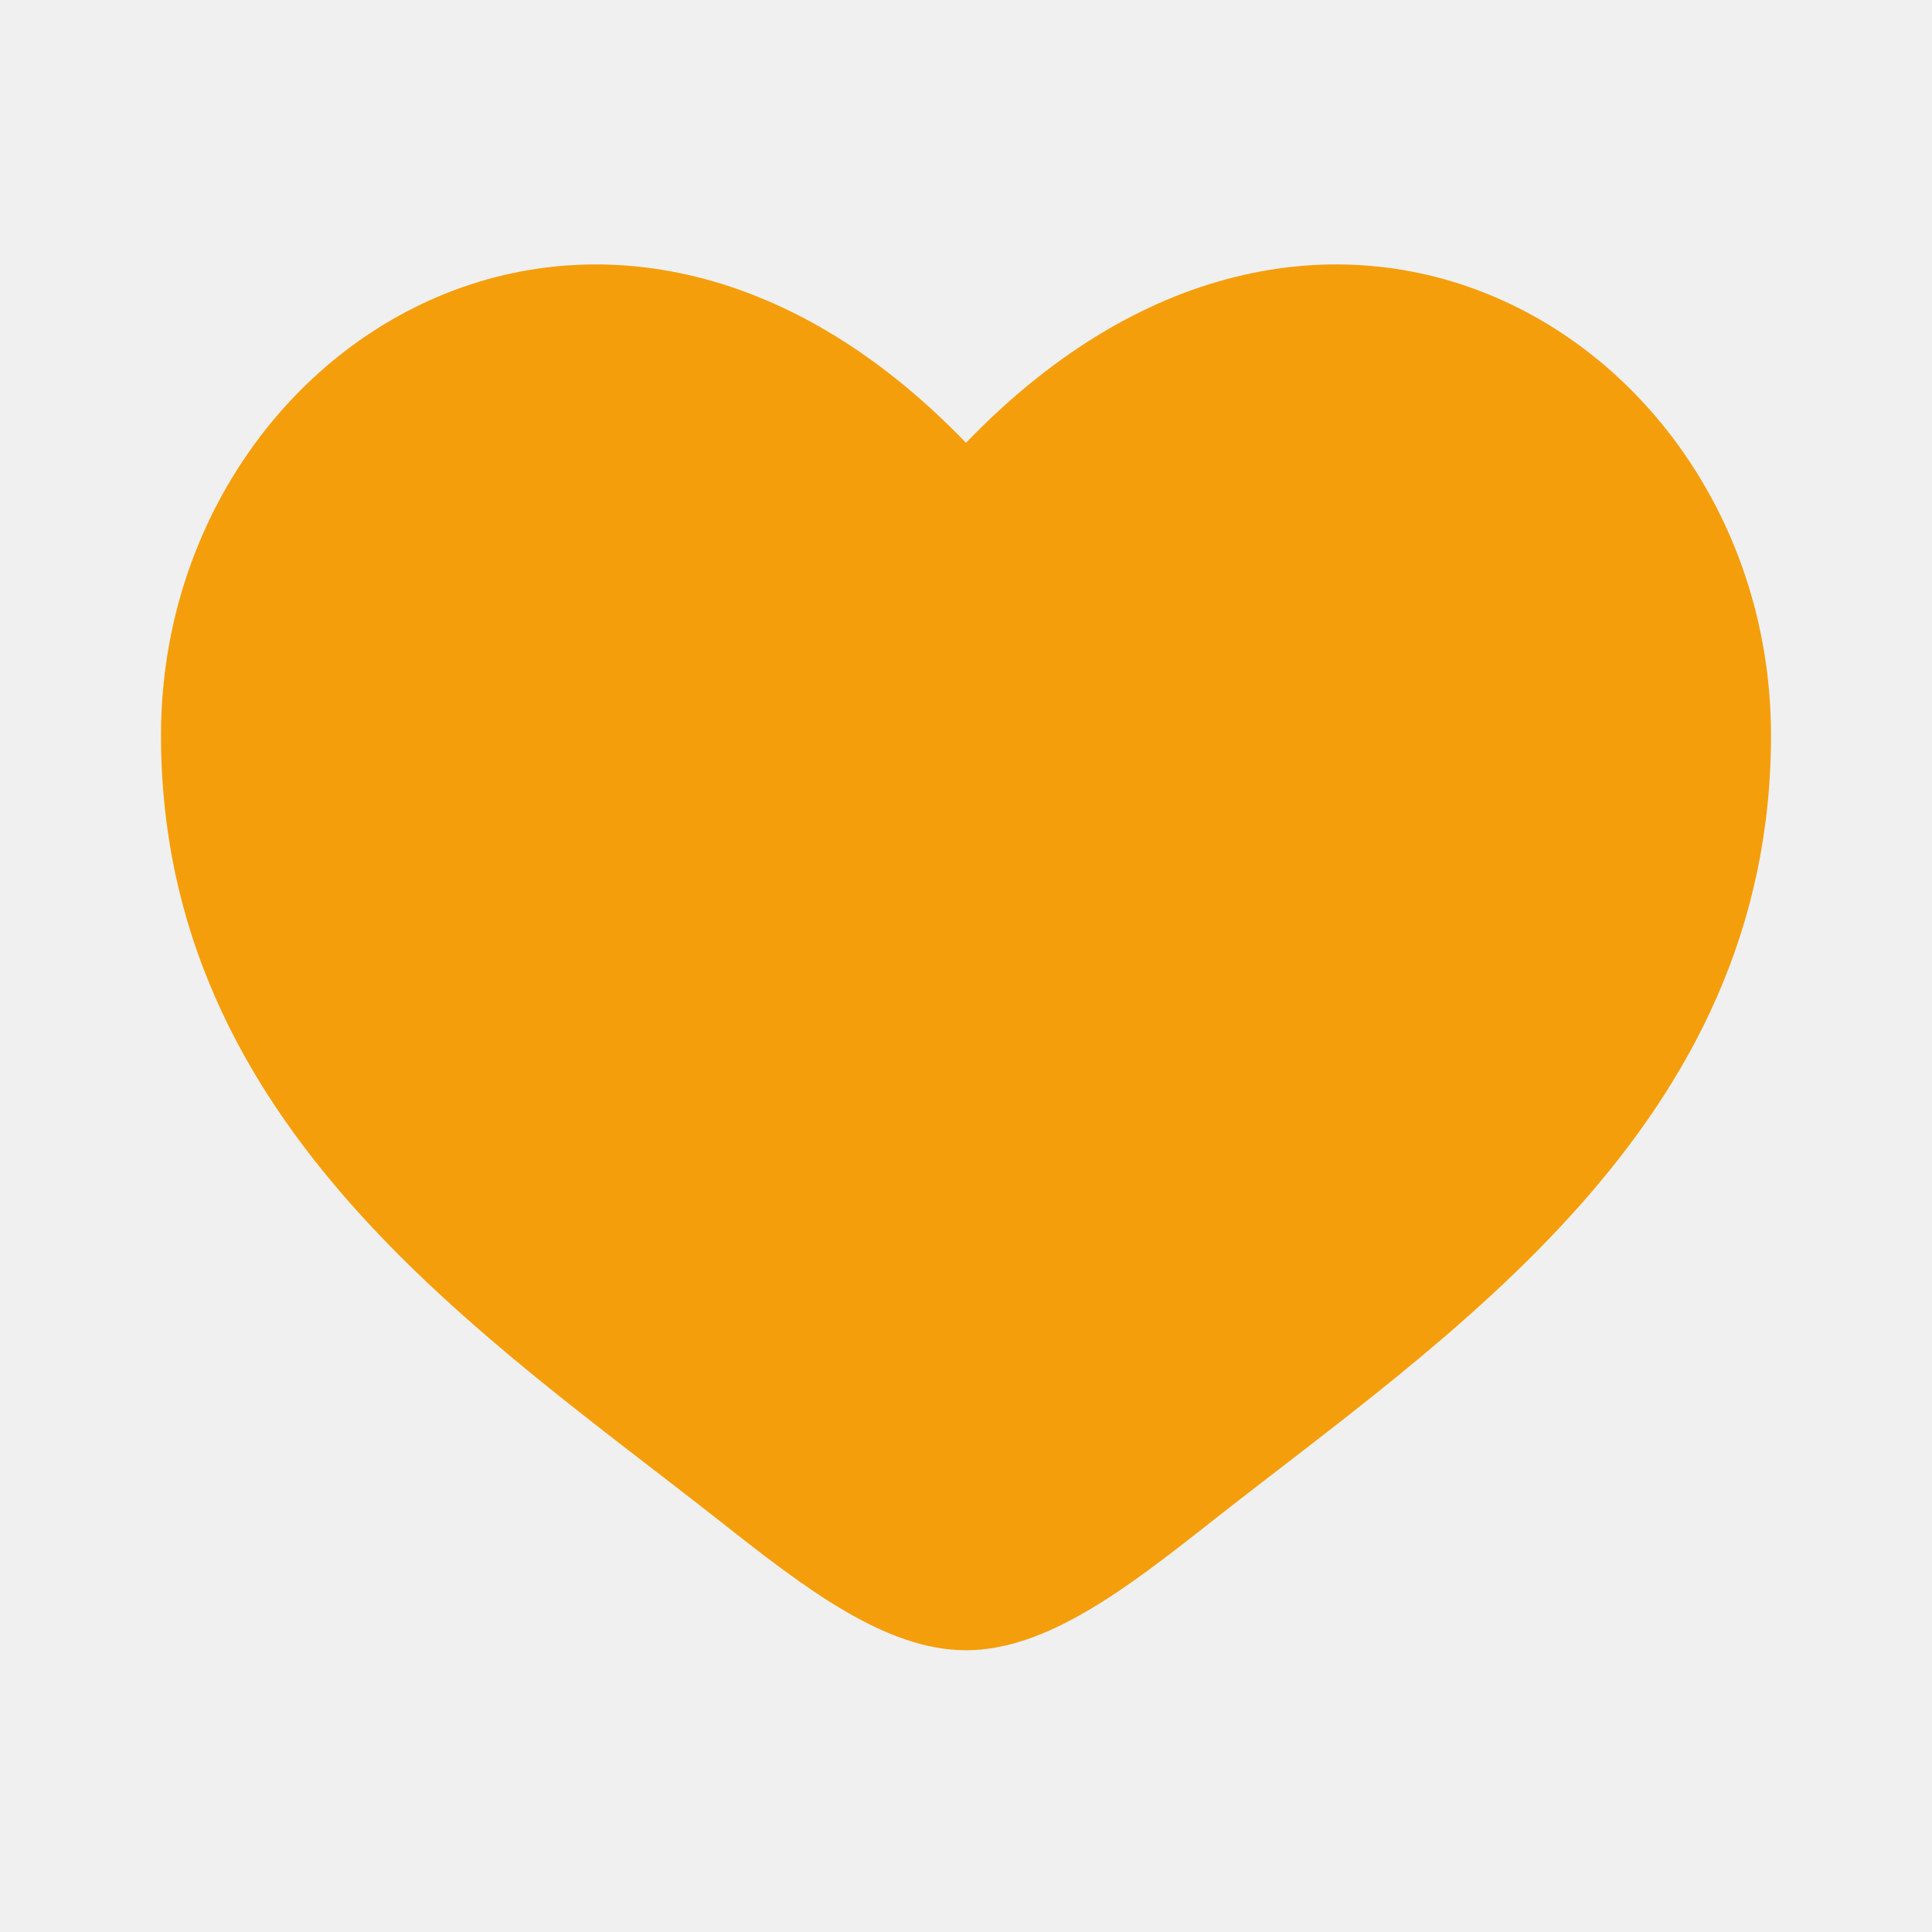
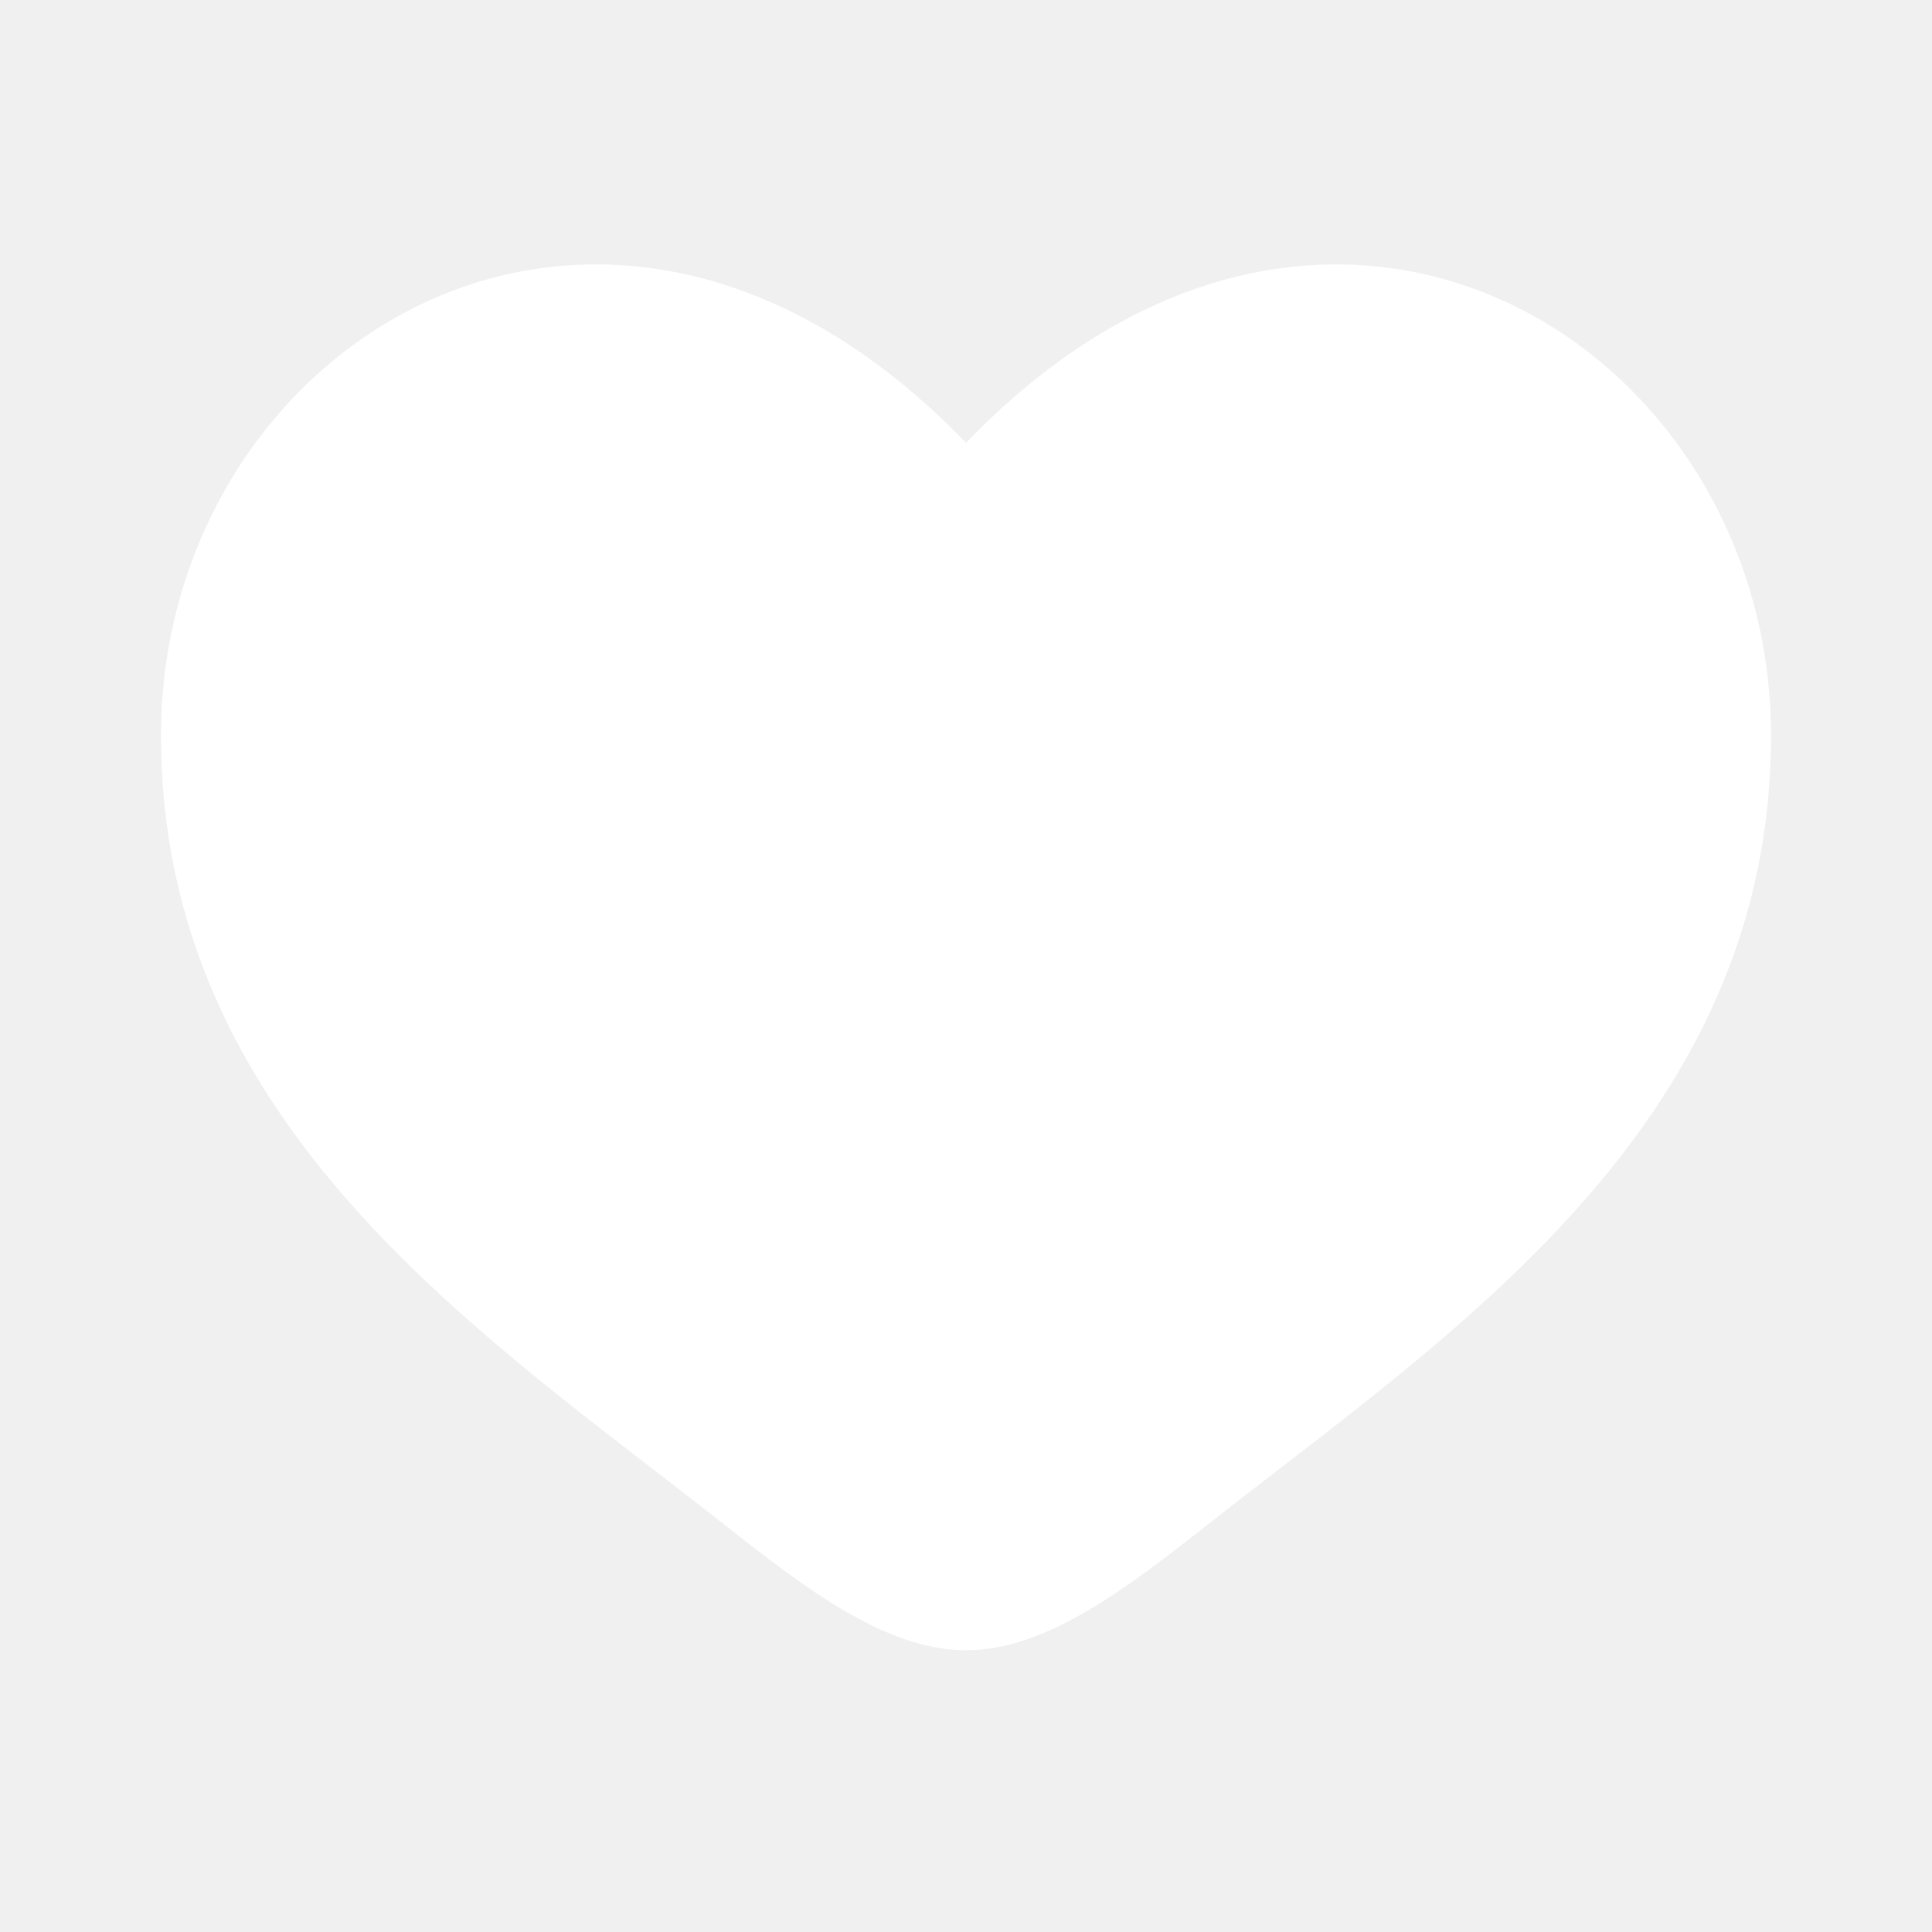
<svg xmlns="http://www.w3.org/2000/svg" width="25px" height="25px" viewBox="0 0 24 24" fill="none">
-   <path d="M2 9.137C2 14 6.019 16.591 8.962 18.911C10 19.729 11 20.5 12 20.5C13 20.5 14 19.729 15.038 18.911C17.981 16.591 22 14 22 9.137C22 4.274 16.5 0.825 12 5.501C7.5 0.825 2 4.274 2 9.137Z" fill="#f59e0b" />
+   <path d="M2 9.137C2 14 6.019 16.591 8.962 18.911C10 19.729 11 20.5 12 20.5C13 20.5 14 19.729 15.038 18.911C17.981 16.591 22 14 22 9.137C22 4.274 16.5 0.825 12 5.501C7.5 0.825 2 4.274 2 9.137Z" fill="#fff" />
</svg>
